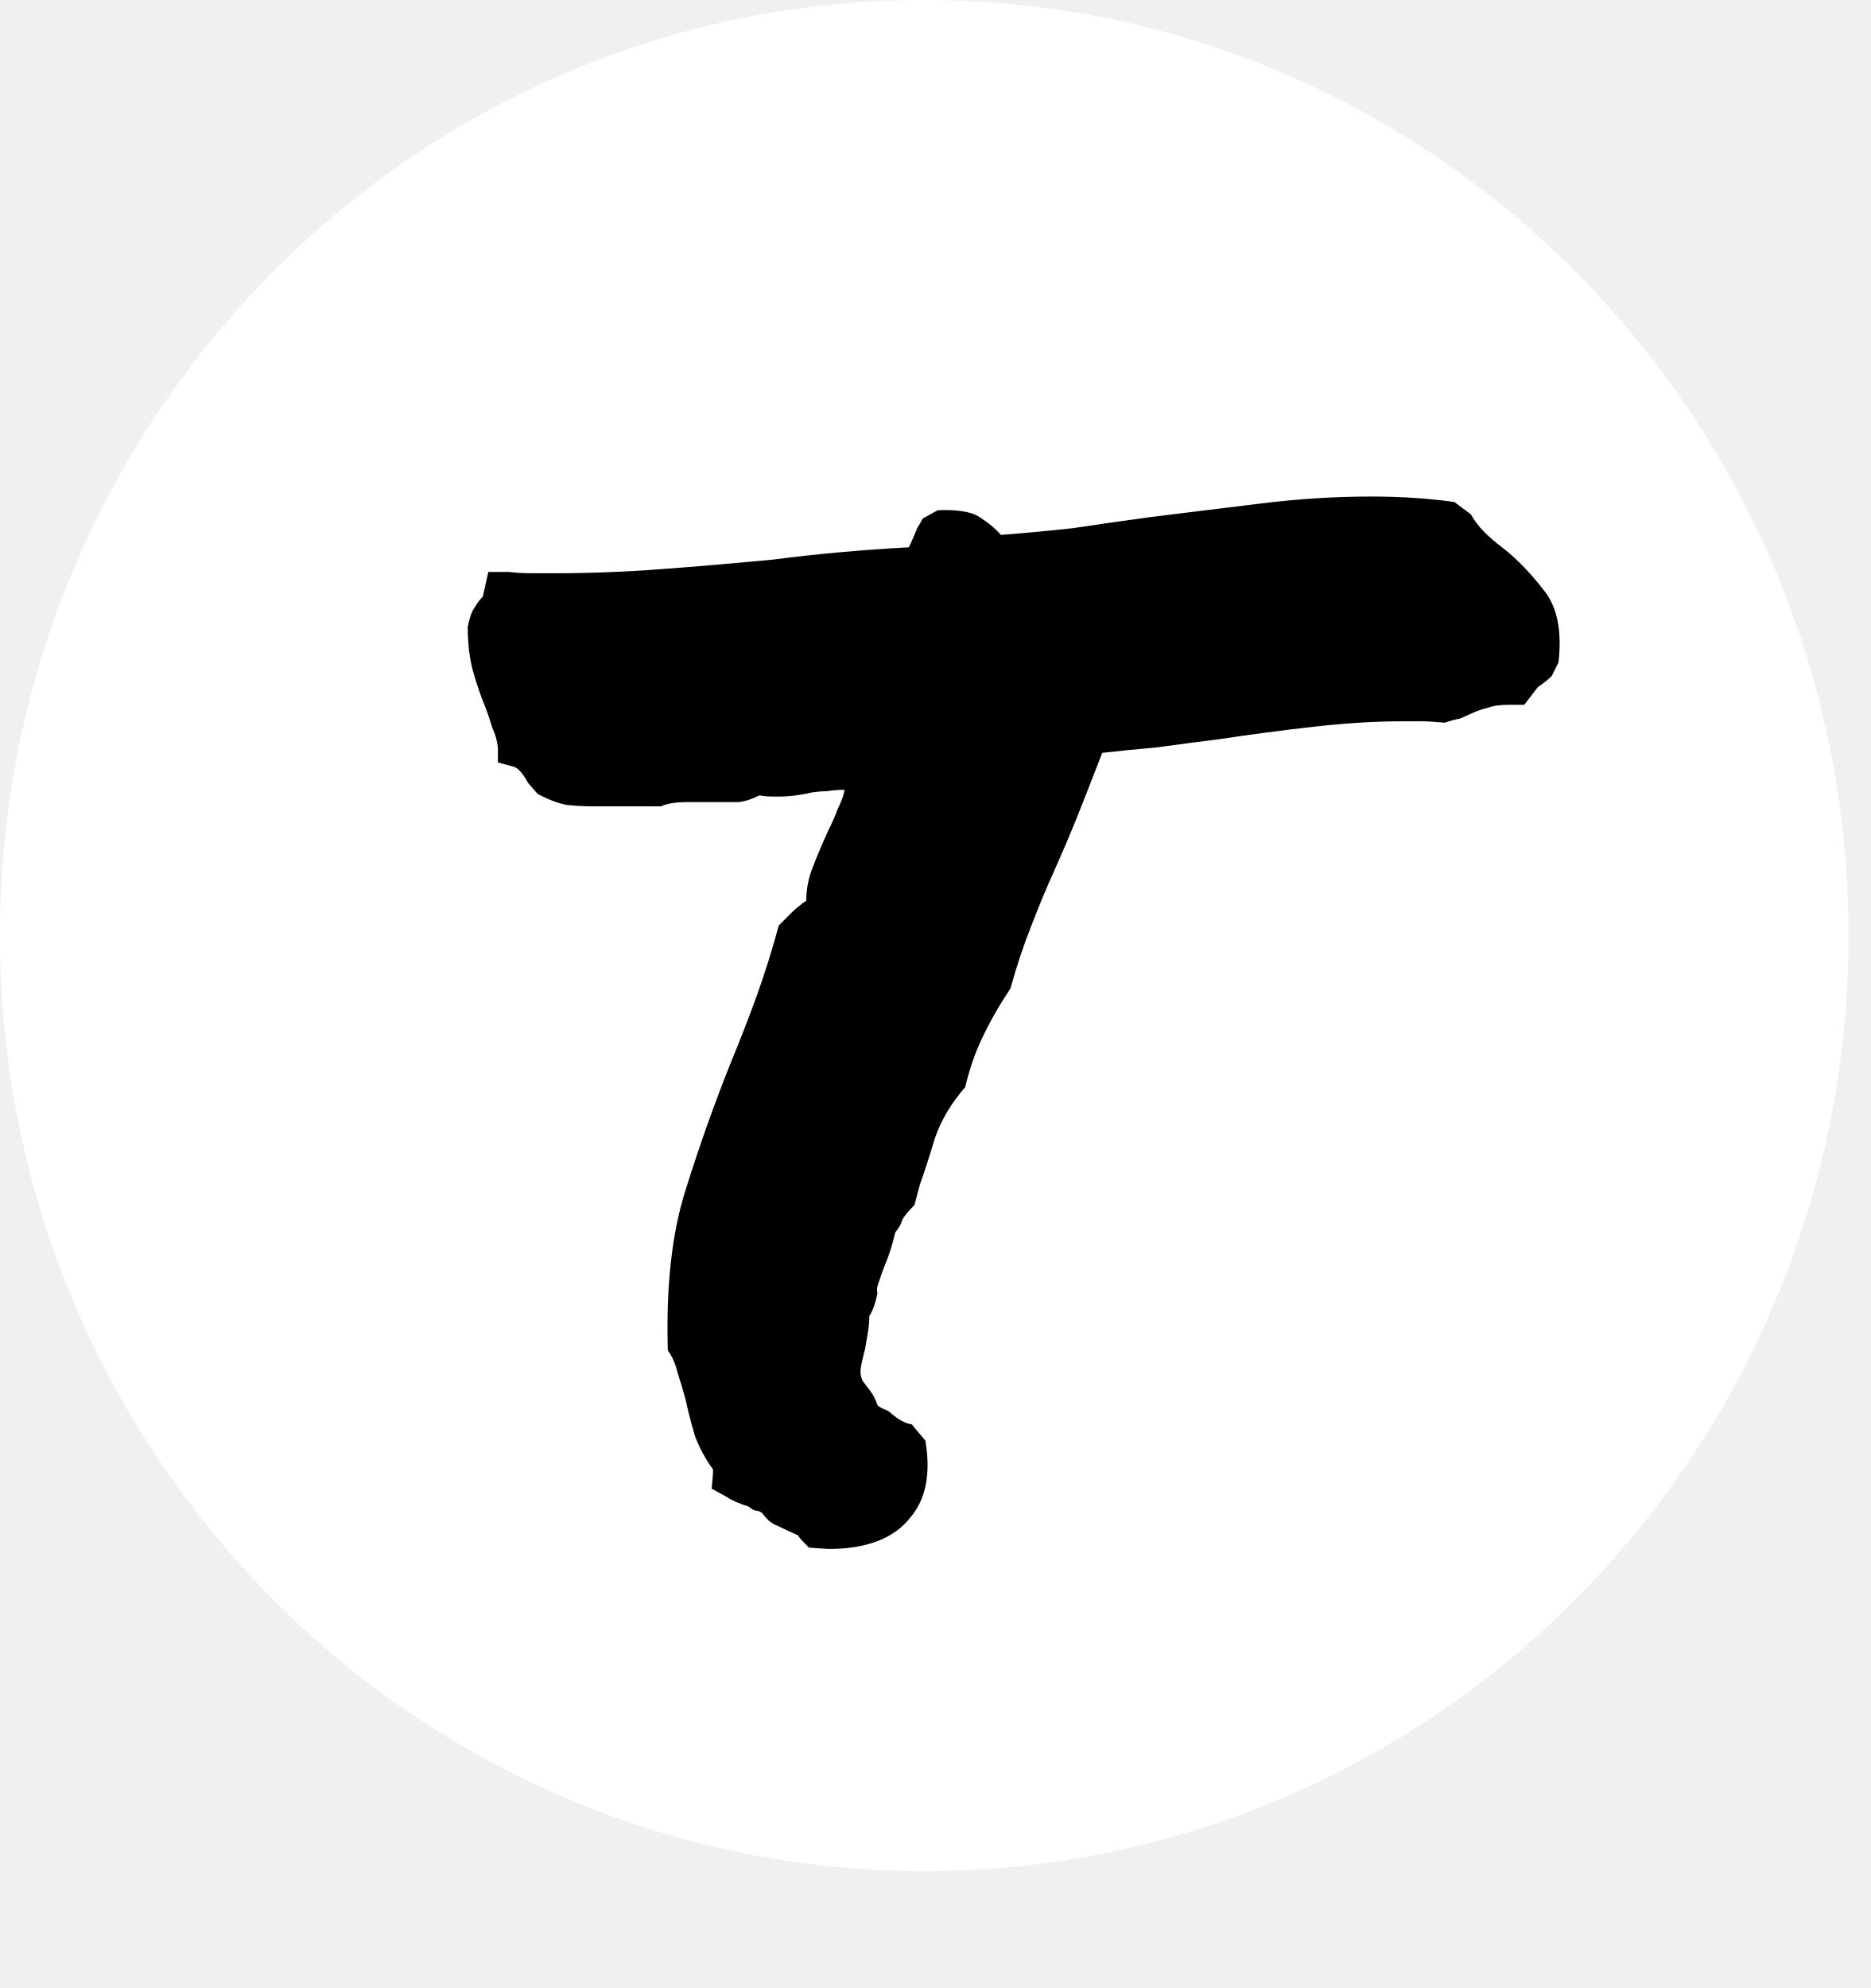
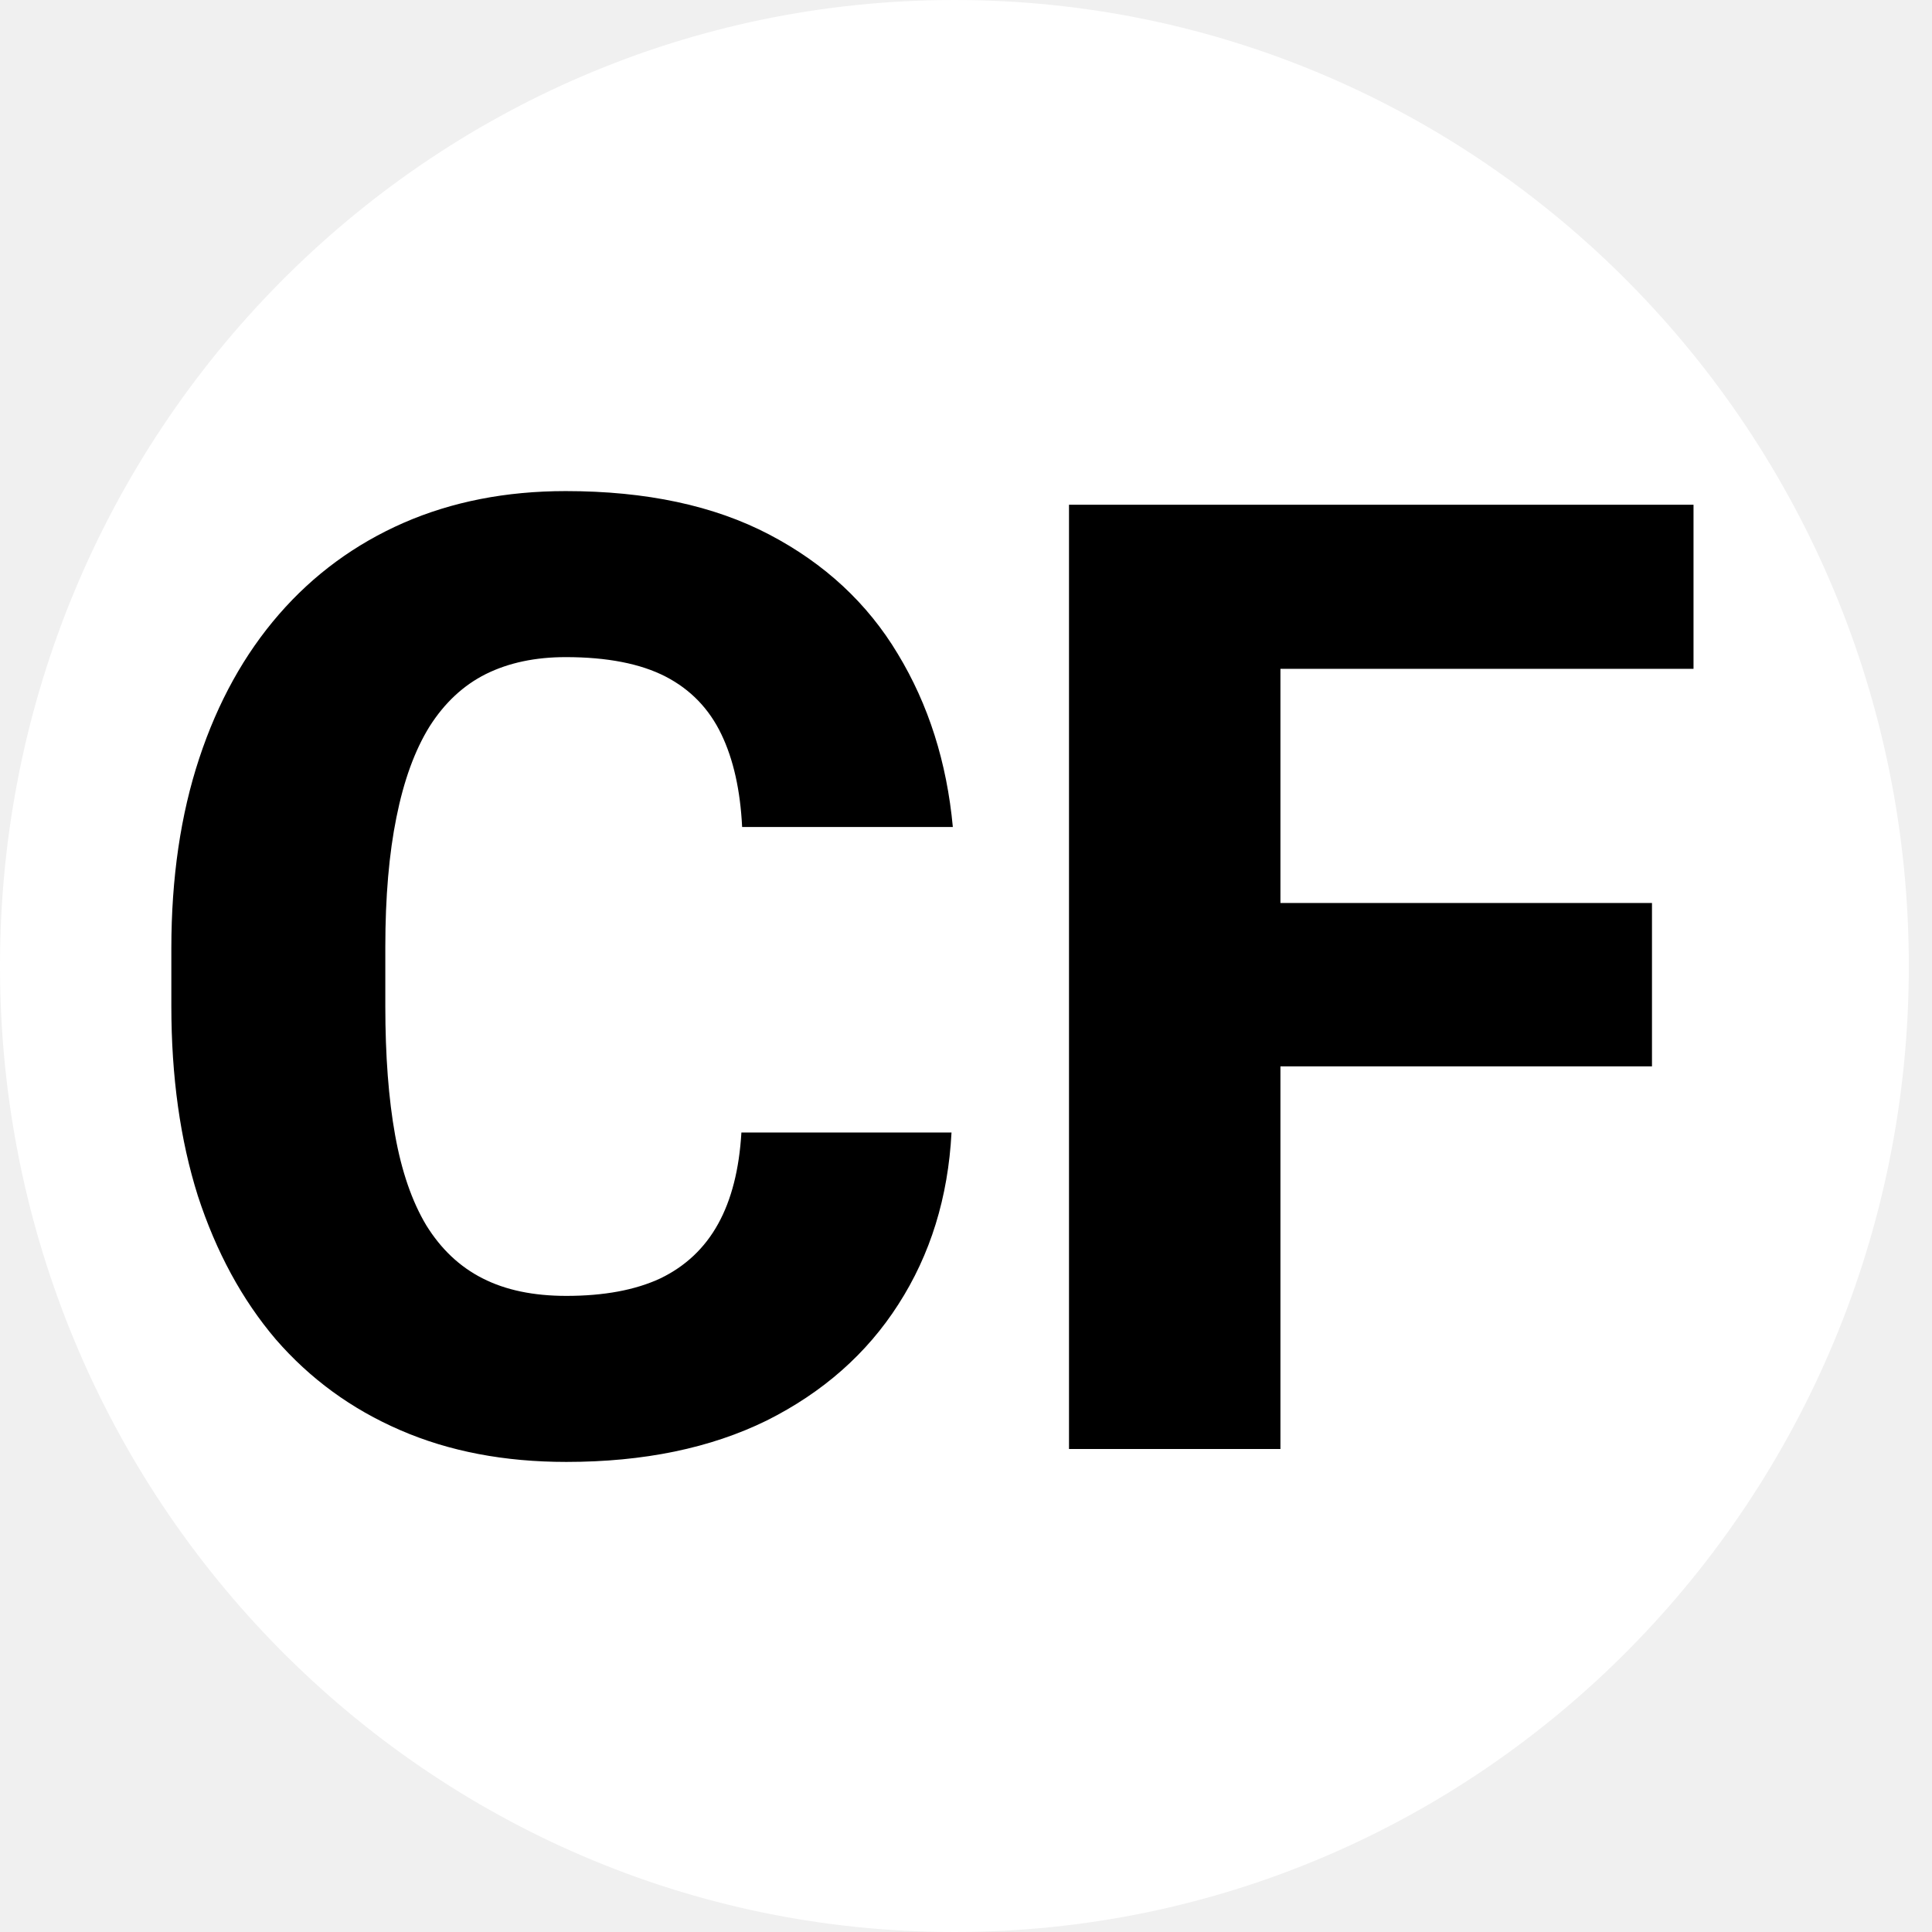
- <svg xmlns="http://www.w3.org/2000/svg" width="16" height="17" viewBox="0 0 16 17" fill="none">
+ <svg xmlns="http://www.w3.org/2000/svg" width="16" height="16" viewBox="0 0 16 16" fill="none">
  <ellipse cx="7.904" cy="8" rx="7.904" ry="8" fill="white" />
-   <path d="M4.258 6.391C4.25 6.328 4.234 6.273 4.211 6.227C4.195 6.172 4.176 6.113 4.152 6.051C4.113 5.957 4.078 5.855 4.047 5.746C4.016 5.637 4 5.508 4 5.359C4.016 5.281 4.035 5.227 4.059 5.195C4.082 5.156 4.105 5.125 4.129 5.102L4.176 4.891H4.352C4.414 4.898 4.477 4.902 4.539 4.902C4.609 4.902 4.676 4.902 4.738 4.902C5.035 4.902 5.34 4.891 5.652 4.867C5.965 4.844 6.285 4.816 6.613 4.785C6.973 4.738 7.359 4.703 7.773 4.68C7.812 4.594 7.836 4.539 7.844 4.516C7.859 4.492 7.875 4.465 7.891 4.434L8.02 4.363C8.199 4.355 8.324 4.379 8.395 4.434C8.465 4.48 8.52 4.527 8.559 4.574C8.762 4.559 8.969 4.539 9.18 4.516C9.391 4.484 9.609 4.453 9.836 4.422C10.148 4.383 10.465 4.344 10.785 4.305C11.105 4.266 11.418 4.246 11.723 4.246C11.855 4.246 11.98 4.25 12.098 4.258C12.215 4.266 12.328 4.277 12.438 4.293L12.578 4.398C12.609 4.453 12.648 4.504 12.695 4.551C12.742 4.598 12.797 4.645 12.859 4.691C12.977 4.785 13.09 4.902 13.199 5.043C13.316 5.184 13.359 5.391 13.328 5.664L13.27 5.781C13.238 5.812 13.199 5.844 13.152 5.875L13.035 6.027H12.906C12.828 6.027 12.77 6.035 12.73 6.051C12.691 6.059 12.645 6.074 12.59 6.098C12.559 6.113 12.523 6.129 12.484 6.145C12.445 6.152 12.402 6.164 12.355 6.18C12.27 6.172 12.203 6.168 12.156 6.168C12.109 6.168 12.055 6.168 11.992 6.168C11.758 6.168 11.504 6.184 11.23 6.215C10.957 6.246 10.691 6.281 10.434 6.32C10.246 6.344 10.066 6.367 9.895 6.391C9.723 6.406 9.566 6.422 9.426 6.438C9.348 6.641 9.277 6.82 9.215 6.977C9.152 7.133 9.086 7.289 9.016 7.445C8.945 7.602 8.879 7.762 8.816 7.926C8.754 8.082 8.695 8.258 8.641 8.453C8.547 8.594 8.469 8.73 8.406 8.863C8.344 8.988 8.293 9.133 8.254 9.297C8.137 9.43 8.051 9.574 7.996 9.73C7.949 9.887 7.906 10.02 7.867 10.129L7.82 10.305C7.766 10.359 7.73 10.402 7.715 10.434C7.707 10.465 7.688 10.5 7.656 10.539C7.633 10.641 7.602 10.738 7.562 10.832C7.547 10.871 7.531 10.914 7.516 10.961C7.5 11 7.496 11.031 7.504 11.055C7.488 11.141 7.465 11.207 7.434 11.254C7.434 11.301 7.43 11.348 7.422 11.395C7.414 11.441 7.406 11.488 7.398 11.535C7.383 11.59 7.371 11.641 7.363 11.688C7.355 11.727 7.359 11.766 7.375 11.805C7.398 11.836 7.422 11.867 7.445 11.898C7.469 11.93 7.488 11.969 7.504 12.016C7.52 12.031 7.539 12.043 7.562 12.051C7.586 12.059 7.605 12.07 7.621 12.086C7.684 12.141 7.742 12.172 7.797 12.18L7.914 12.32C7.961 12.602 7.918 12.82 7.785 12.977C7.645 13.156 7.41 13.246 7.082 13.246L6.918 13.234C6.863 13.18 6.832 13.145 6.824 13.129C6.754 13.098 6.695 13.07 6.648 13.047C6.602 13.031 6.559 12.996 6.52 12.941C6.504 12.926 6.484 12.918 6.461 12.918C6.438 12.91 6.418 12.898 6.402 12.883C6.324 12.859 6.262 12.832 6.215 12.801L6.086 12.73C6.094 12.652 6.098 12.598 6.098 12.566C6.035 12.48 5.984 12.387 5.945 12.285C5.914 12.184 5.887 12.078 5.863 11.969C5.84 11.883 5.816 11.805 5.793 11.734C5.777 11.664 5.75 11.602 5.711 11.547C5.695 11 5.746 10.543 5.863 10.176C5.98 9.801 6.109 9.438 6.25 9.086C6.328 8.898 6.402 8.707 6.473 8.512C6.543 8.316 6.605 8.117 6.66 7.914L6.789 7.785C6.844 7.738 6.879 7.711 6.895 7.703C6.895 7.602 6.914 7.504 6.953 7.41C6.992 7.309 7.035 7.207 7.082 7.105C7.113 7.043 7.141 6.98 7.164 6.918C7.195 6.855 7.215 6.801 7.223 6.754C7.168 6.754 7.117 6.758 7.07 6.766C7.031 6.766 6.988 6.77 6.941 6.777C6.84 6.801 6.742 6.812 6.648 6.812C6.578 6.812 6.527 6.809 6.496 6.801C6.434 6.832 6.375 6.852 6.32 6.859C6.266 6.859 6.211 6.859 6.156 6.859H6.016H5.875C5.781 6.859 5.707 6.871 5.652 6.895C5.543 6.895 5.473 6.895 5.441 6.895C5.41 6.895 5.375 6.895 5.336 6.895H5.195H5.055C4.992 6.895 4.922 6.891 4.844 6.883C4.766 6.867 4.684 6.836 4.598 6.789L4.516 6.695C4.469 6.609 4.426 6.562 4.387 6.555L4.258 6.52V6.391Z" fill="black" />
+   <path d="M6.14 9.379H7.88C7.852 9.916 7.705 10.39 7.44 10.802C7.179 11.21 6.815 11.531 6.35 11.764C5.884 11.993 5.331 12.107 4.69 12.107C4.178 12.107 3.72 12.02 3.315 11.844C2.91 11.669 2.567 11.418 2.284 11.092C2.004 10.763 1.79 10.367 1.639 9.905C1.492 9.44 1.419 8.915 1.419 8.332V7.854C1.419 7.27 1.496 6.745 1.65 6.28C1.804 5.814 2.024 5.417 2.311 5.087C2.597 4.758 2.941 4.506 3.342 4.33C3.743 4.155 4.19 4.067 4.685 4.067C5.351 4.067 5.913 4.187 6.371 4.427C6.829 4.667 7.184 4.996 7.435 5.415C7.689 5.834 7.841 6.312 7.891 6.849H6.146C6.131 6.545 6.074 6.289 5.974 6.081C5.873 5.87 5.719 5.71 5.512 5.603C5.304 5.496 5.028 5.442 4.685 5.442C4.434 5.442 4.214 5.488 4.024 5.582C3.838 5.675 3.682 5.82 3.557 6.017C3.435 6.214 3.344 6.464 3.283 6.769C3.222 7.069 3.191 7.427 3.191 7.843V8.332C3.191 8.743 3.218 9.1 3.272 9.4C3.326 9.701 3.412 9.95 3.53 10.147C3.652 10.344 3.807 10.491 3.997 10.587C4.187 10.684 4.418 10.732 4.69 10.732C5.001 10.732 5.261 10.684 5.469 10.587C5.676 10.487 5.836 10.337 5.947 10.136C6.058 9.936 6.122 9.683 6.14 9.379ZM10.604 4.18V12H8.853V4.18H10.604ZM13.681 7.478V8.831H10.115V7.478H13.681ZM14.025 4.18V5.539H10.115V4.18H14.025Z" fill="black" />
</svg>
